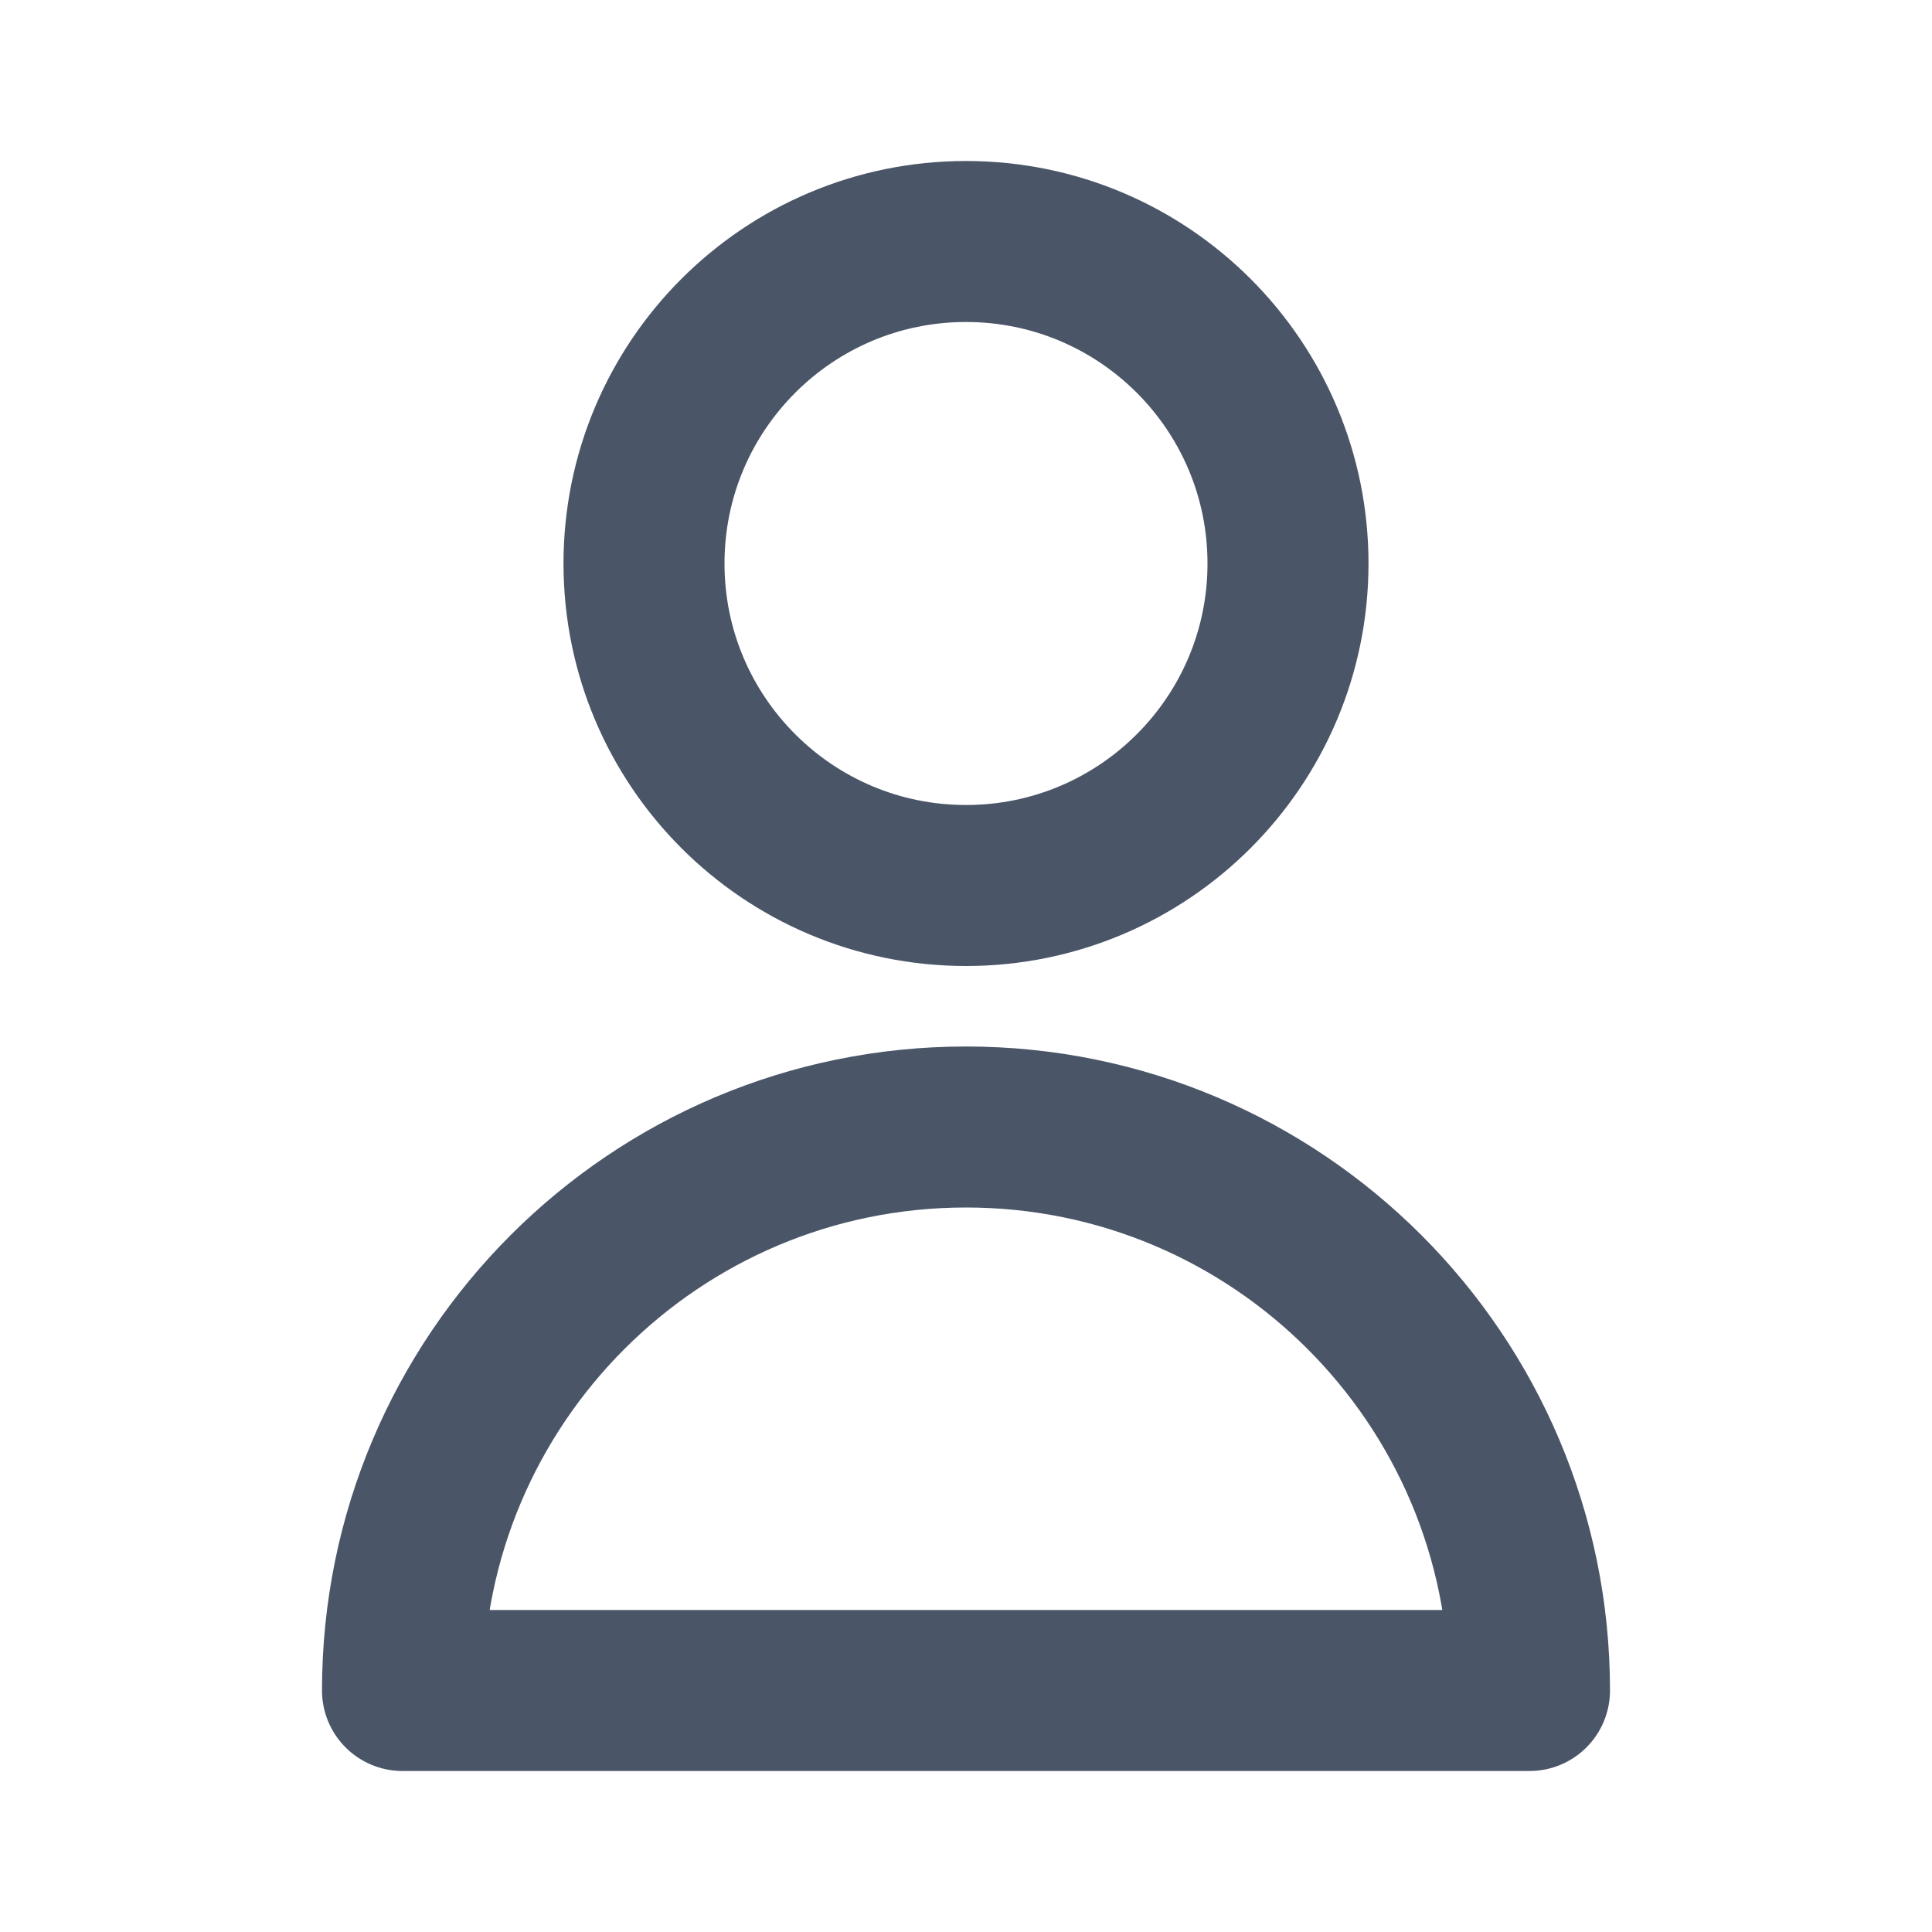
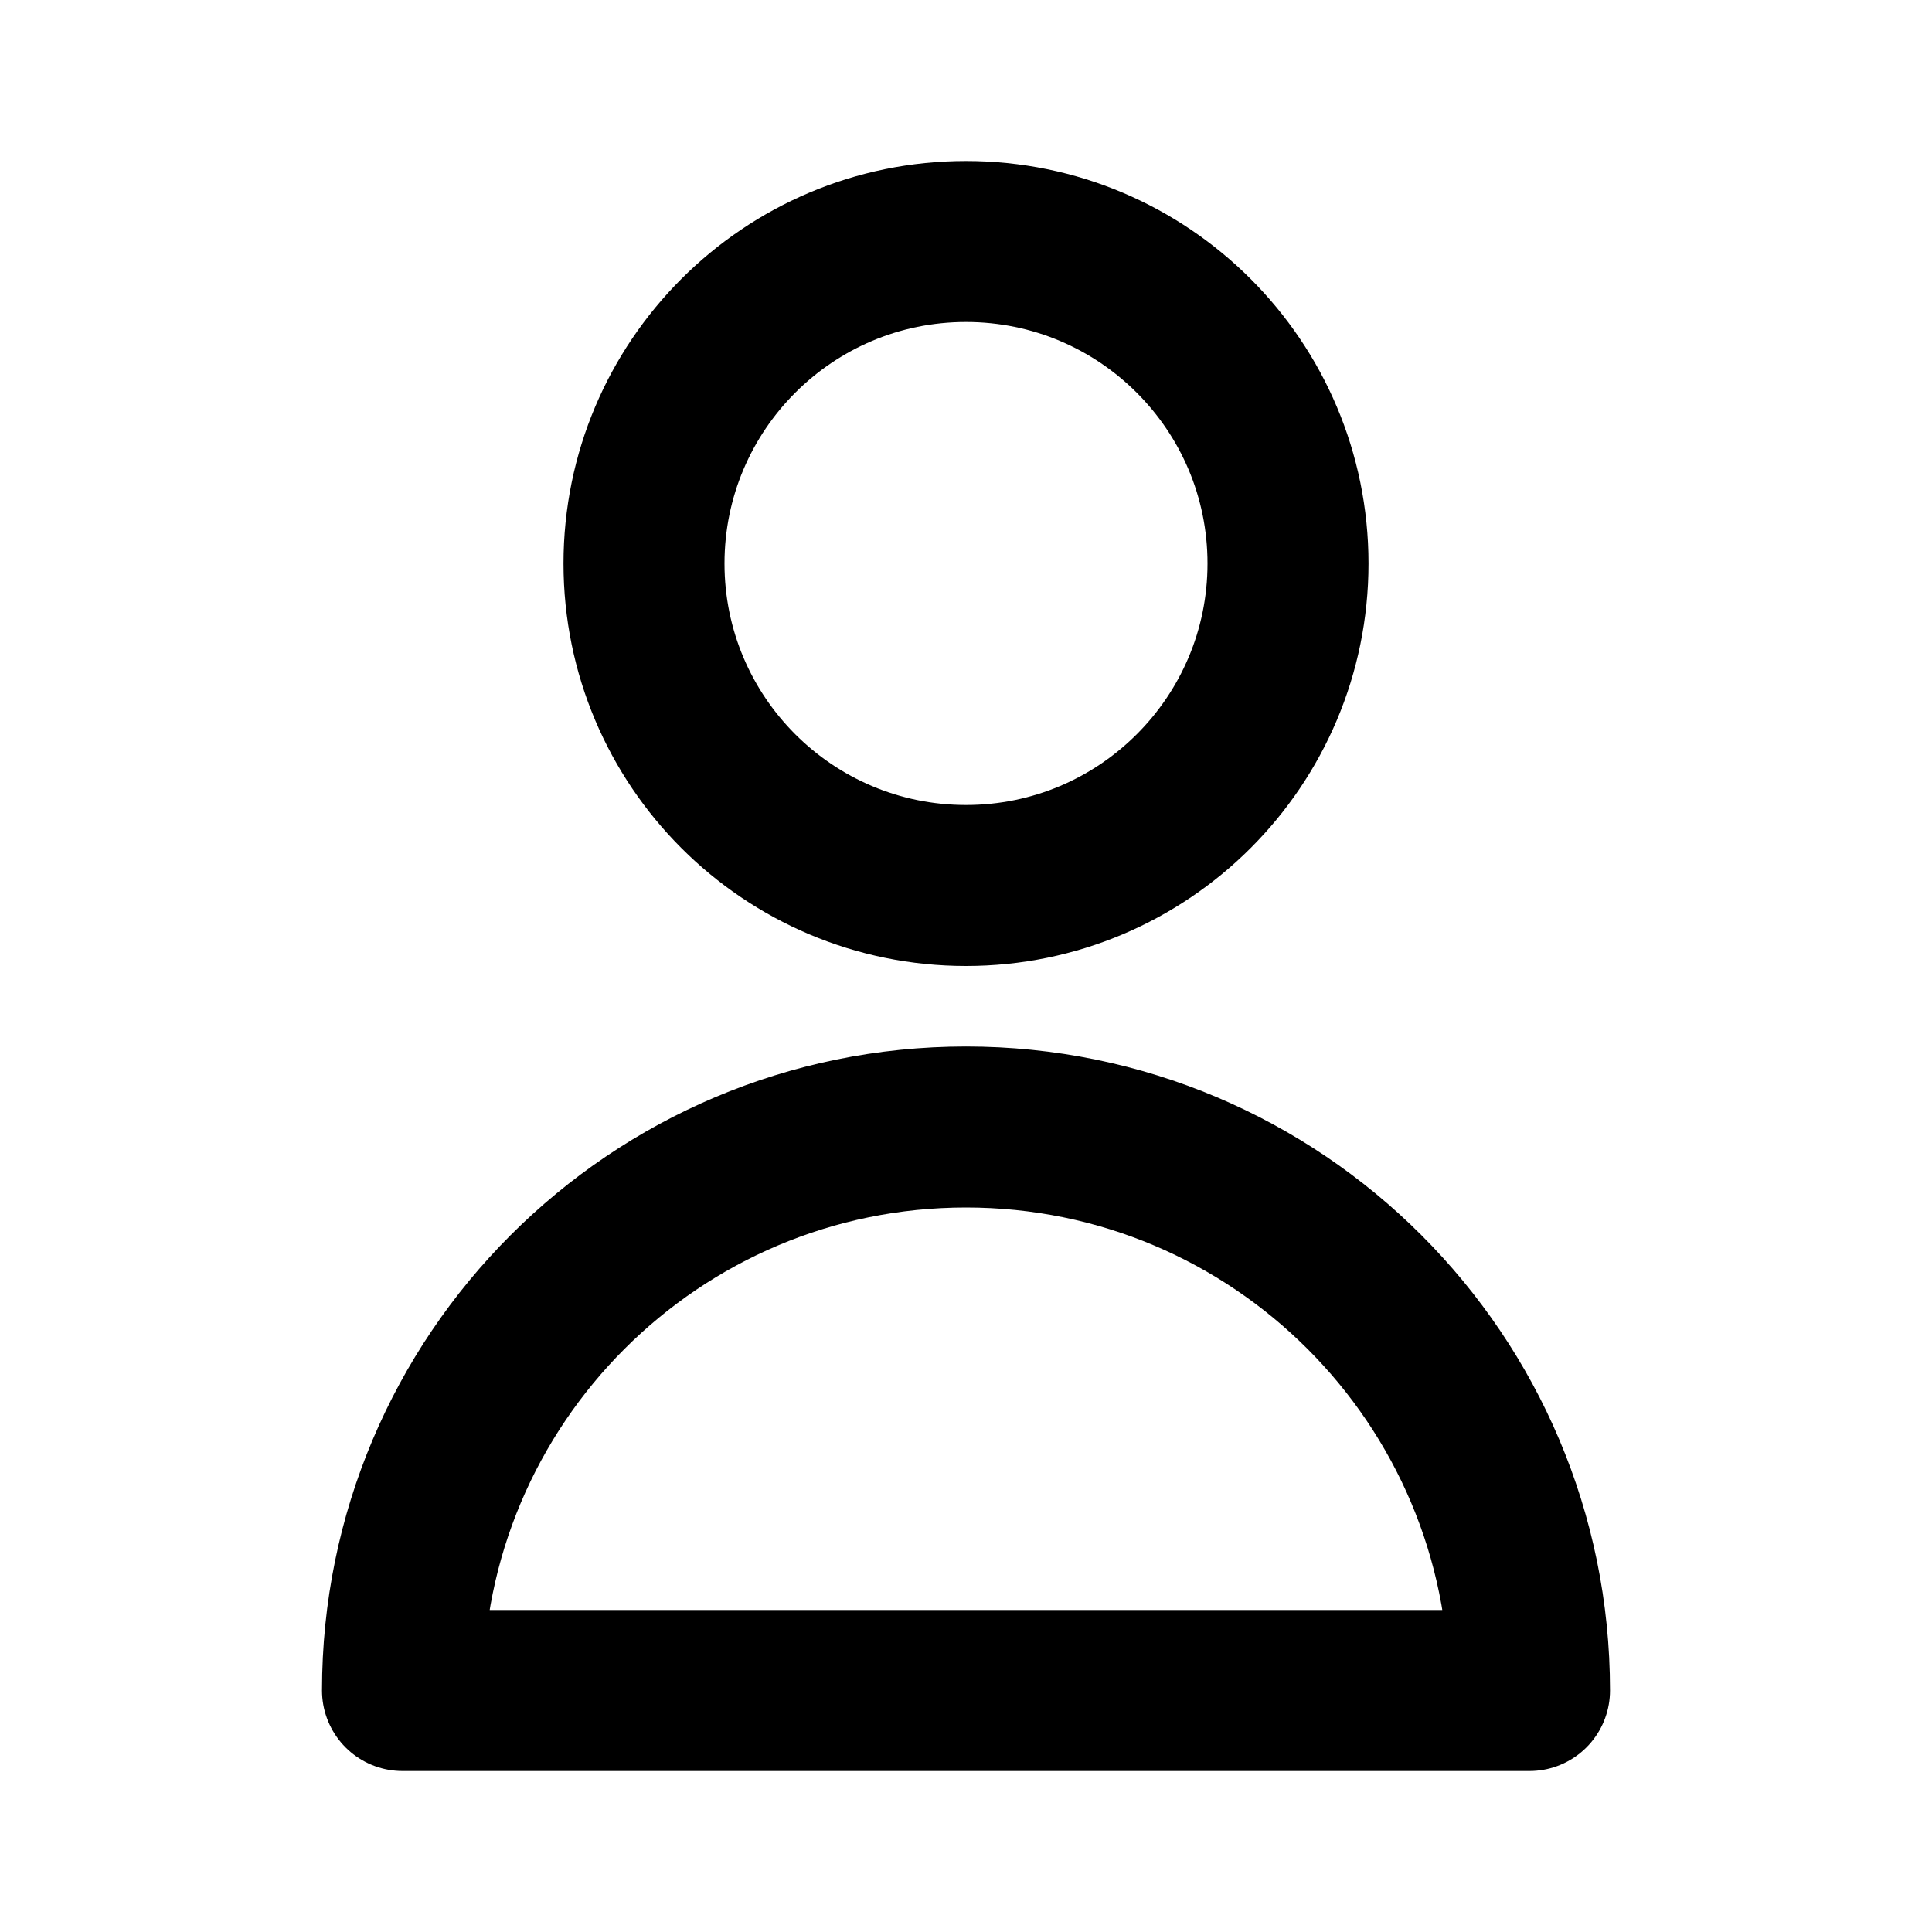
<svg xmlns="http://www.w3.org/2000/svg" width="24" height="24" viewBox="0 0 24 24" fill="none">
-   <path d="M16 7C16 9.209 14.209 11 12 11C9.791 11 8 9.209 8 7C8 4.791 9.791 3 12 3C14.209 3 16 4.791 16 7Z" stroke="#4A5568" stroke-width="2" stroke-linecap="round" stroke-linejoin="round" />
-   <path d="M12 14C8.134 14 5 17.134 5 21H19C19 17.134 15.866 14 12 14Z" stroke="#4A5568" stroke-width="2" stroke-linecap="round" stroke-linejoin="round" />
+   <path d="M16 7C16 9.209 14.209 11 12 11C9.791 11 8 9.209 8 7C8 4.791 9.791 3 12 3C14.209 3 16 4.791 16 7Z" stroke="currentColor" stroke-width="2" stroke-linecap="round" stroke-linejoin="round" />
+   <path d="M12 14C8.134 14 5 17.134 5 21H19C19 17.134 15.866 14 12 14Z" stroke="currentColor" stroke-width="2" stroke-linecap="round" stroke-linejoin="round" />
</svg>
